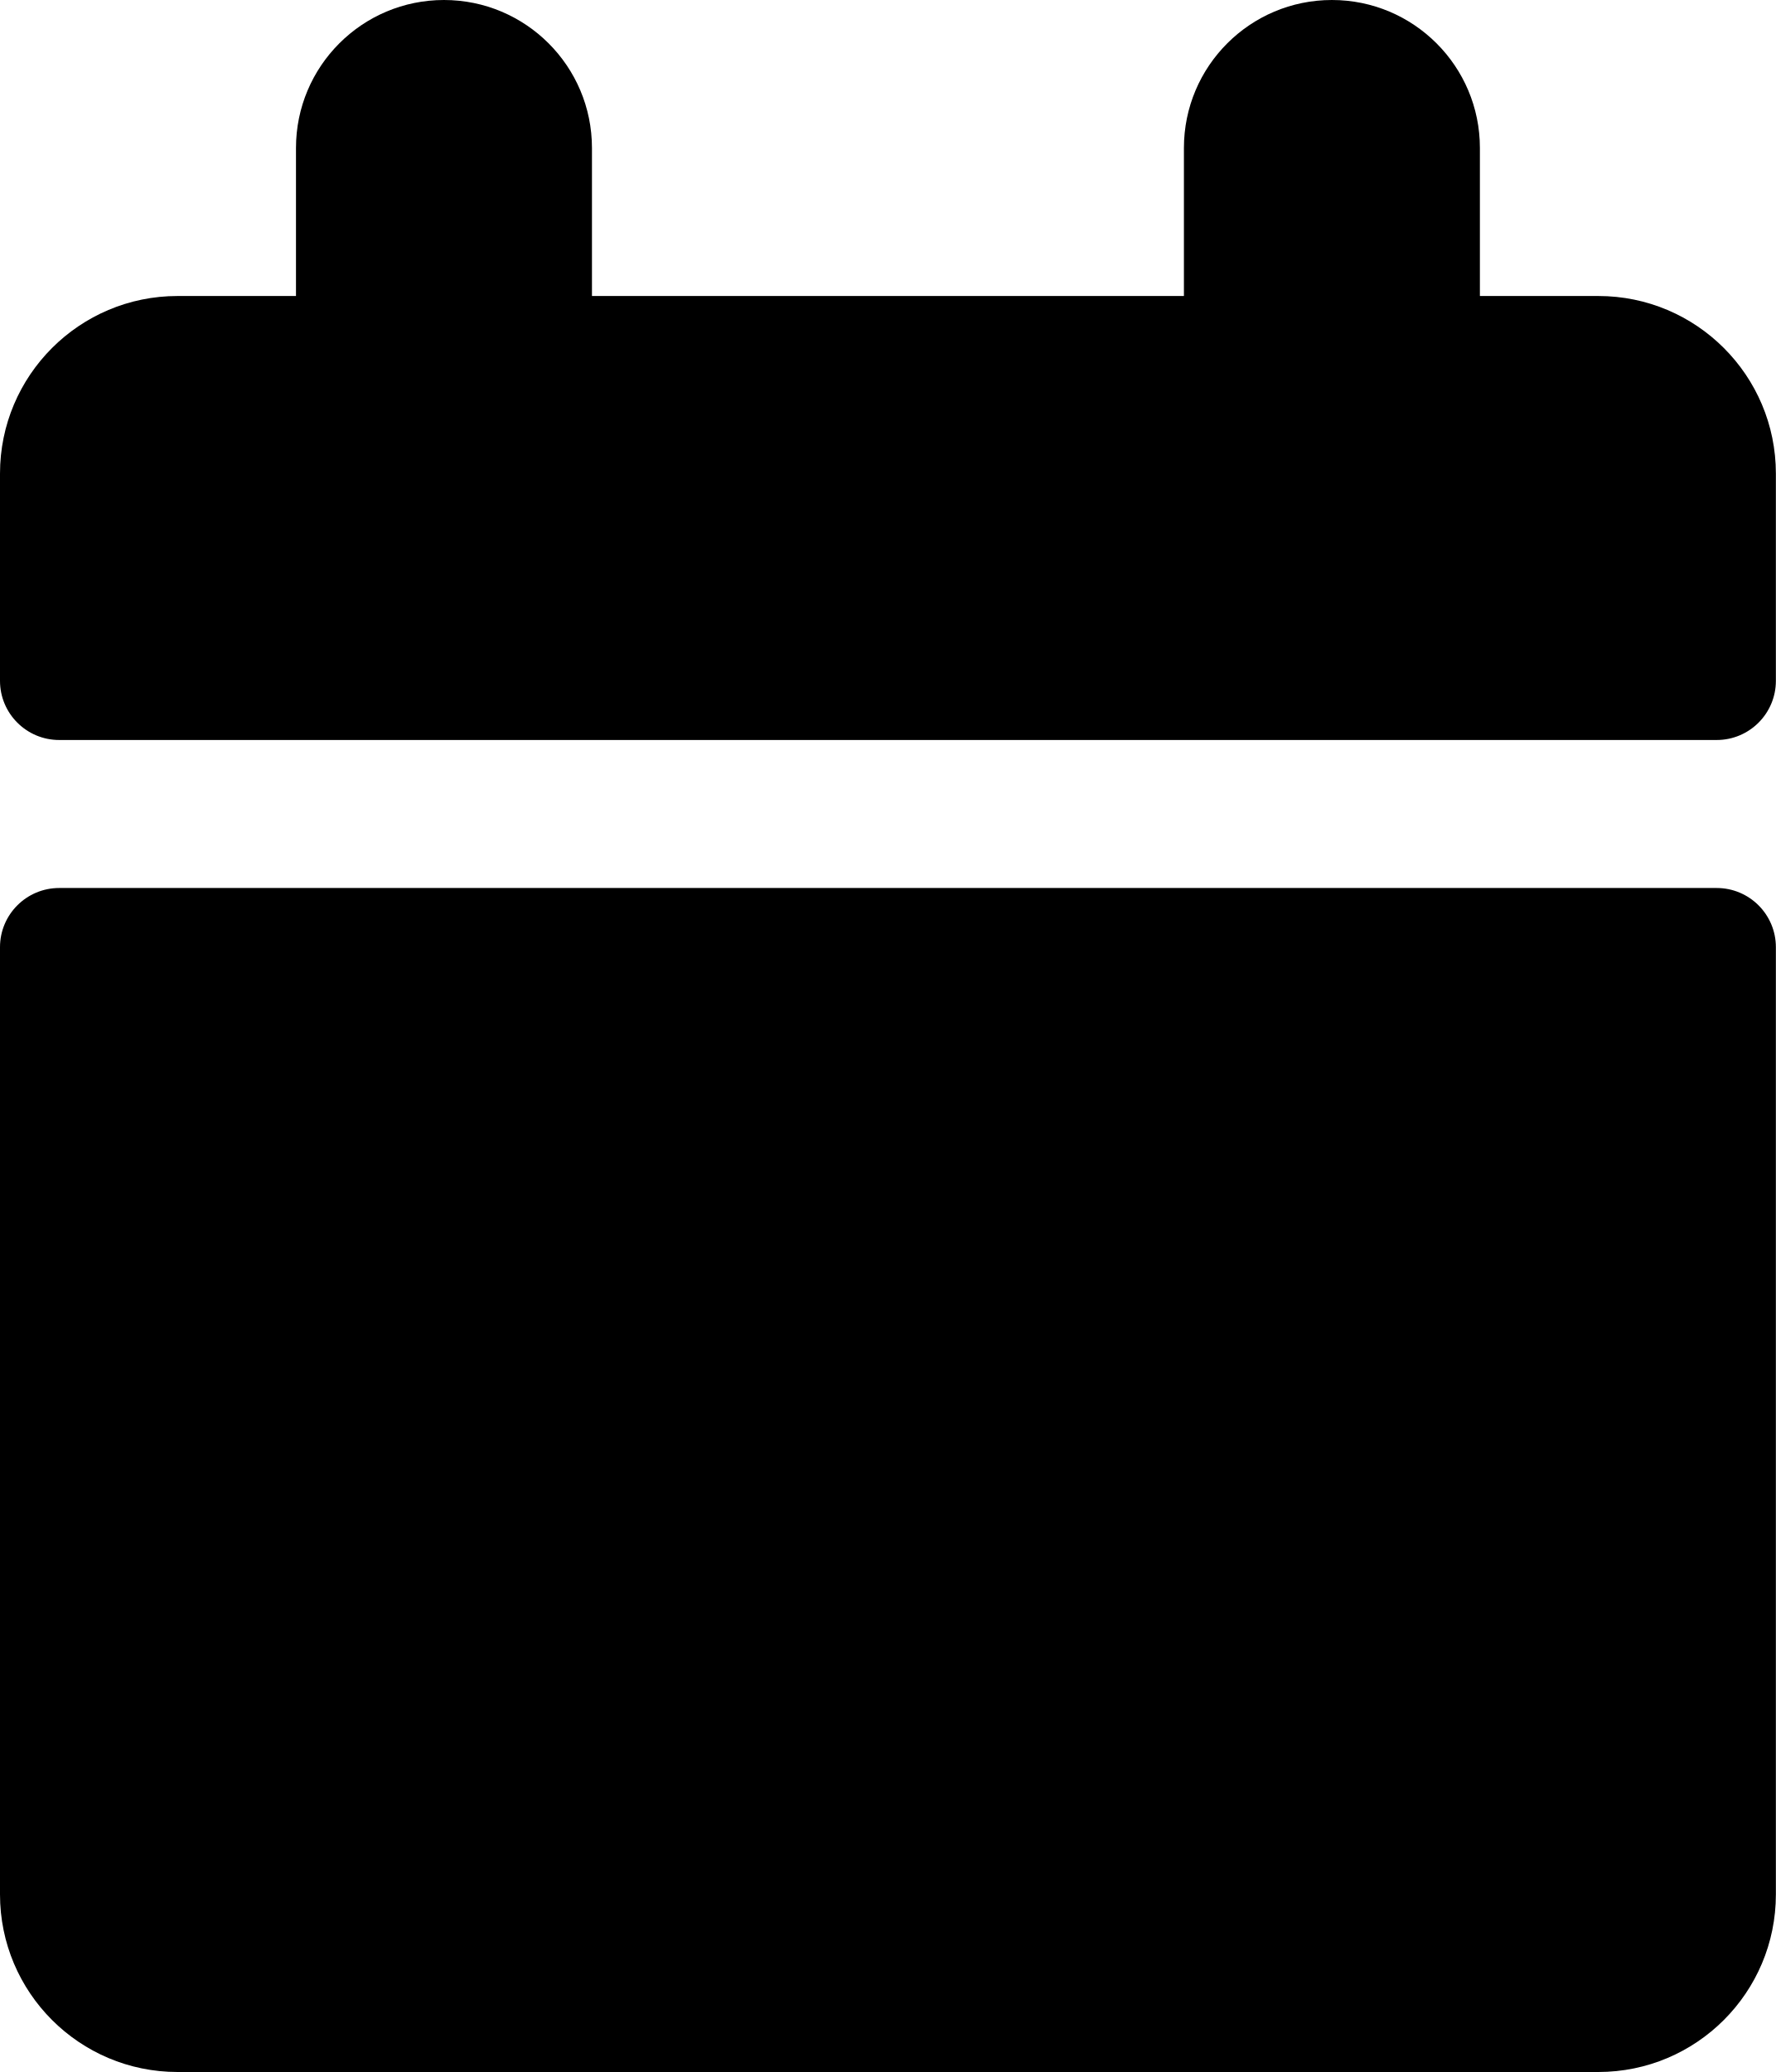
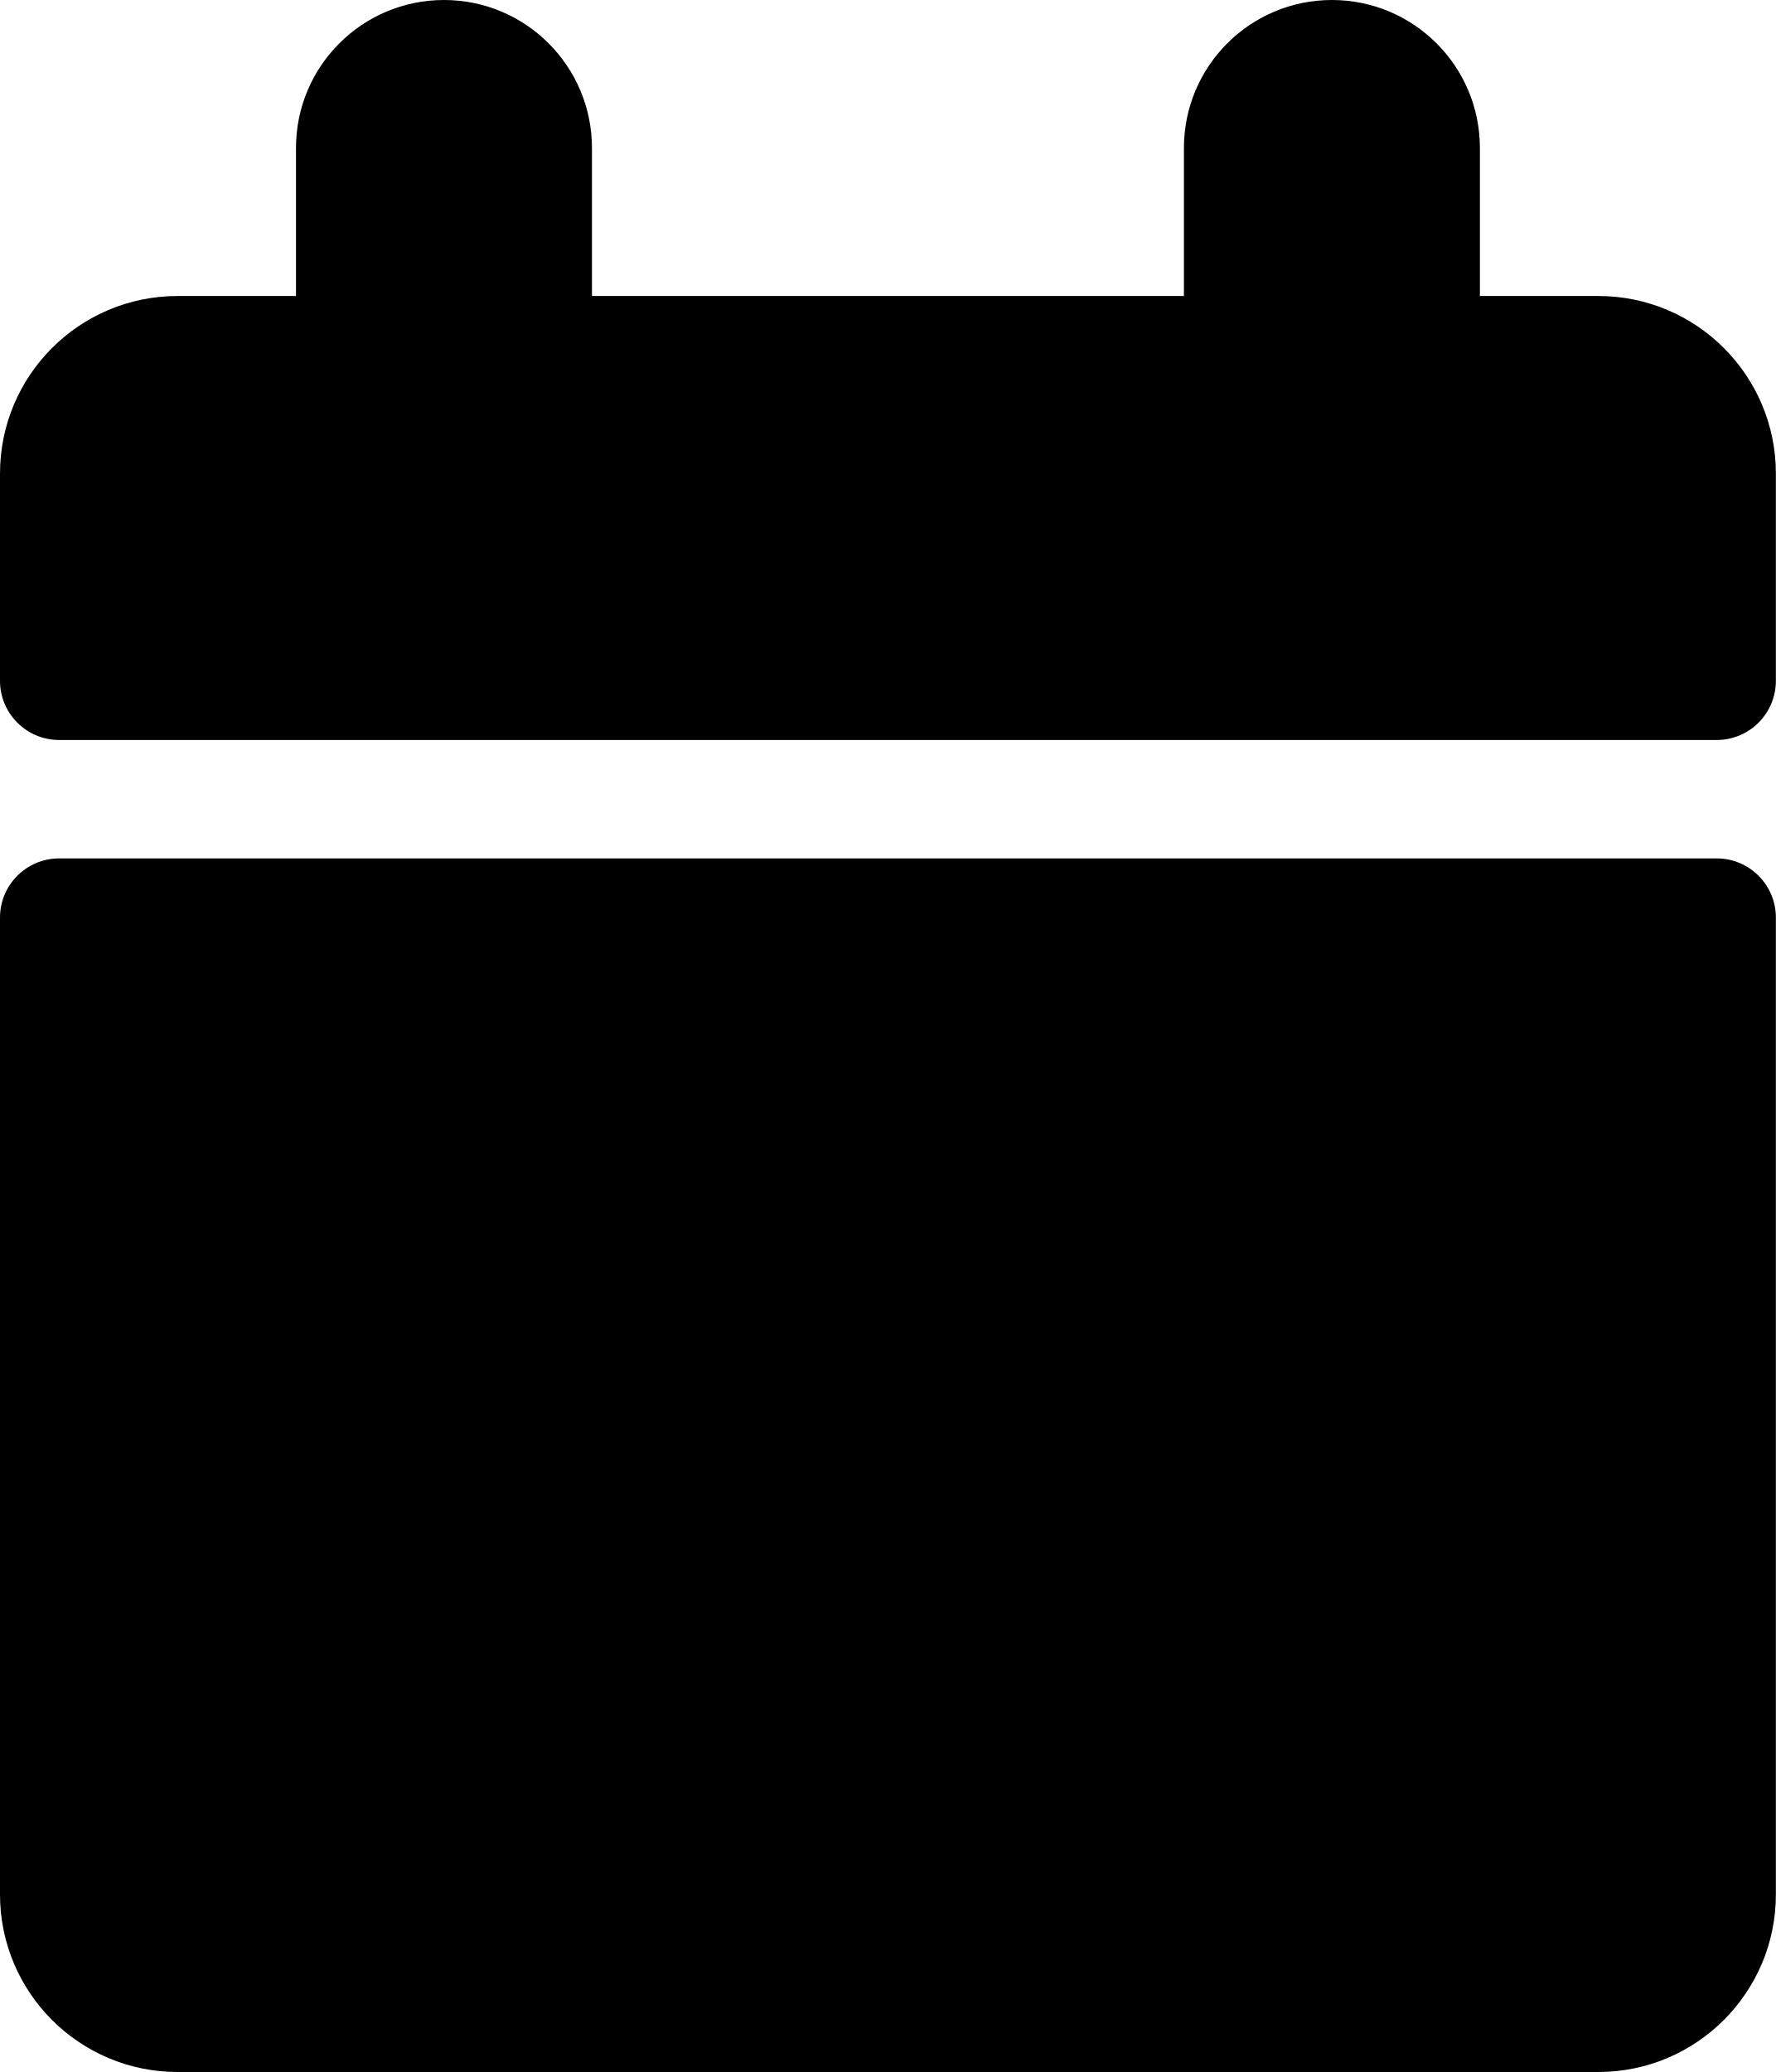
<svg xmlns="http://www.w3.org/2000/svg" viewBox="0 0 120 140">
-   <path d="M40 20h40V10a10 10 0 1 1 20 0v10h8a12 12 0 0 1 12 12v14a4 4 0 0 1-4 4H4a4 4 0 0 1-4-4V32a12 12 0 0 1 12-12h8V10a10 10 0 1 1 20 0v10zM4 60h112a4 4 0 0 1 4 4v64a12 12 0 0 1-12 12H12a12 12 0 0 1-12-12V64a4 4 0 0 1 4-4z" />
+   <path d="M40 20h40V10a10 10 0 1 1 20 0v10h8a12 12 0 0 1 12 12v14a4 4 0 0 1-4 4H4a4 4 0 0 1-4-4V32a12 12 0 0 1 12-12h8V10a10 10 0 1 1 20 0v10zM4 58h112a4 4 0 0 1 4 4v66a12 12 0 0 1-12 12H12a12 12 0 0 1-12-12V62a4 4 0 0 1 4-4z" />
</svg>
